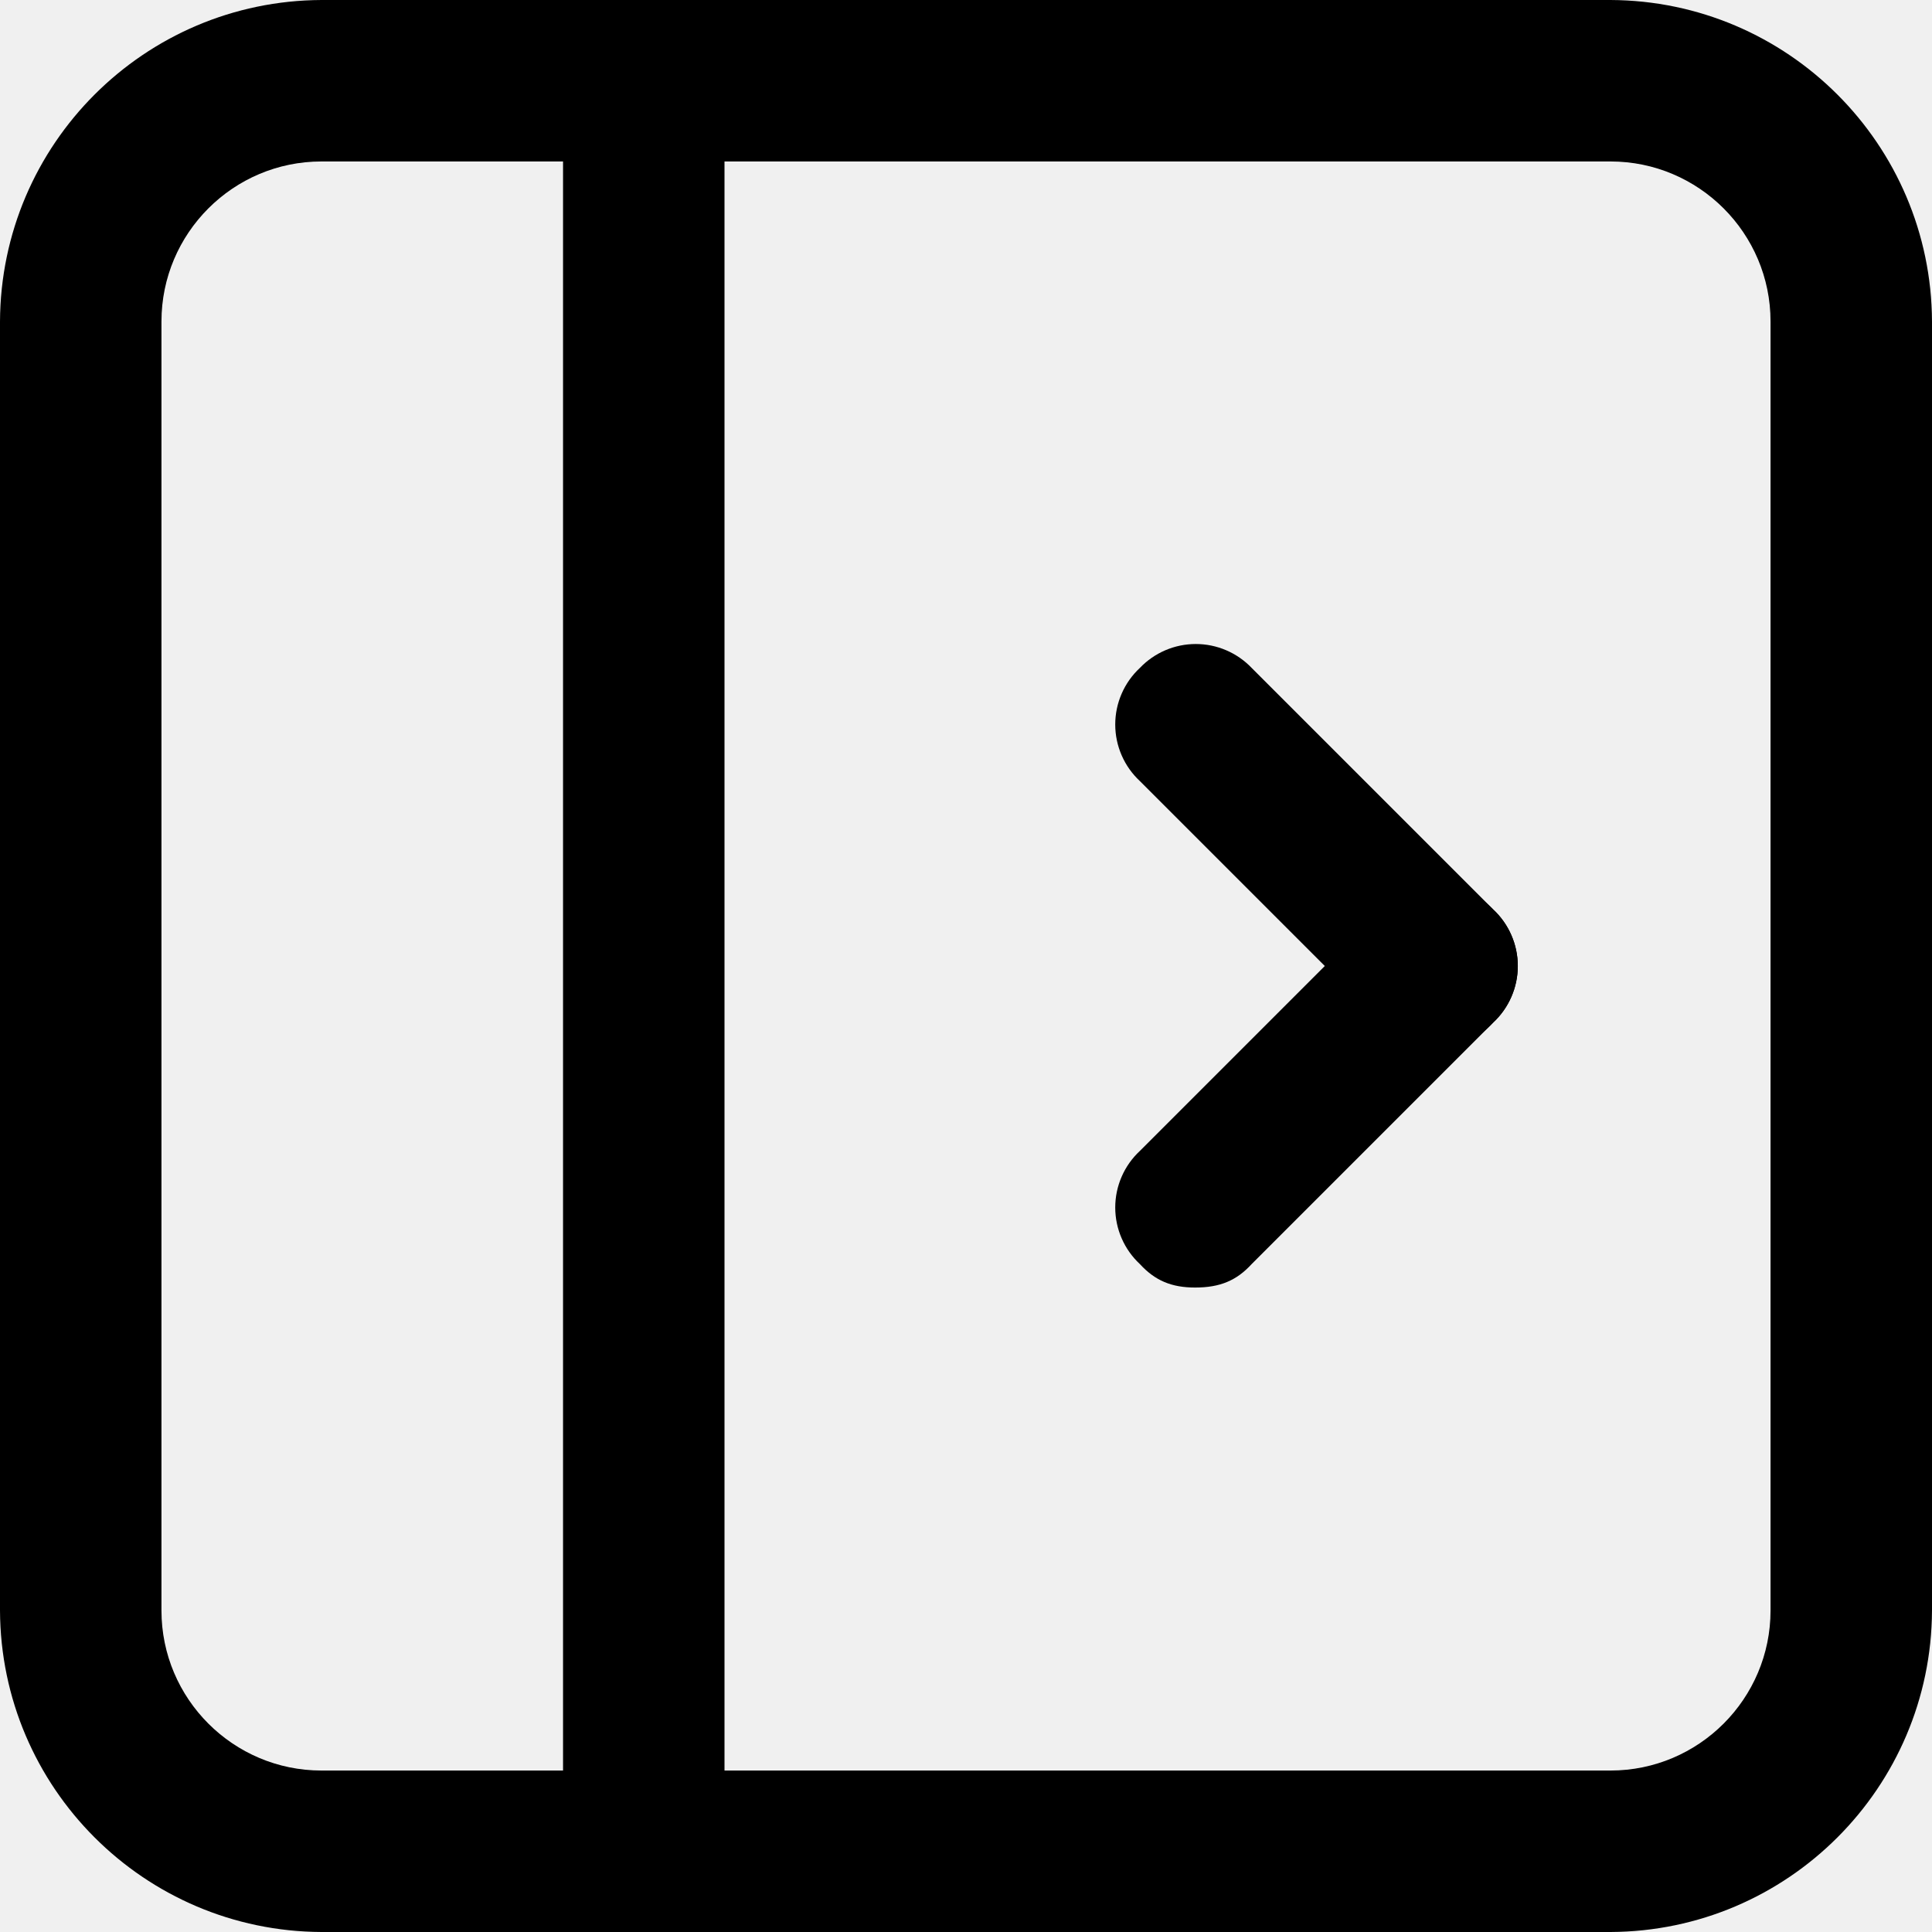
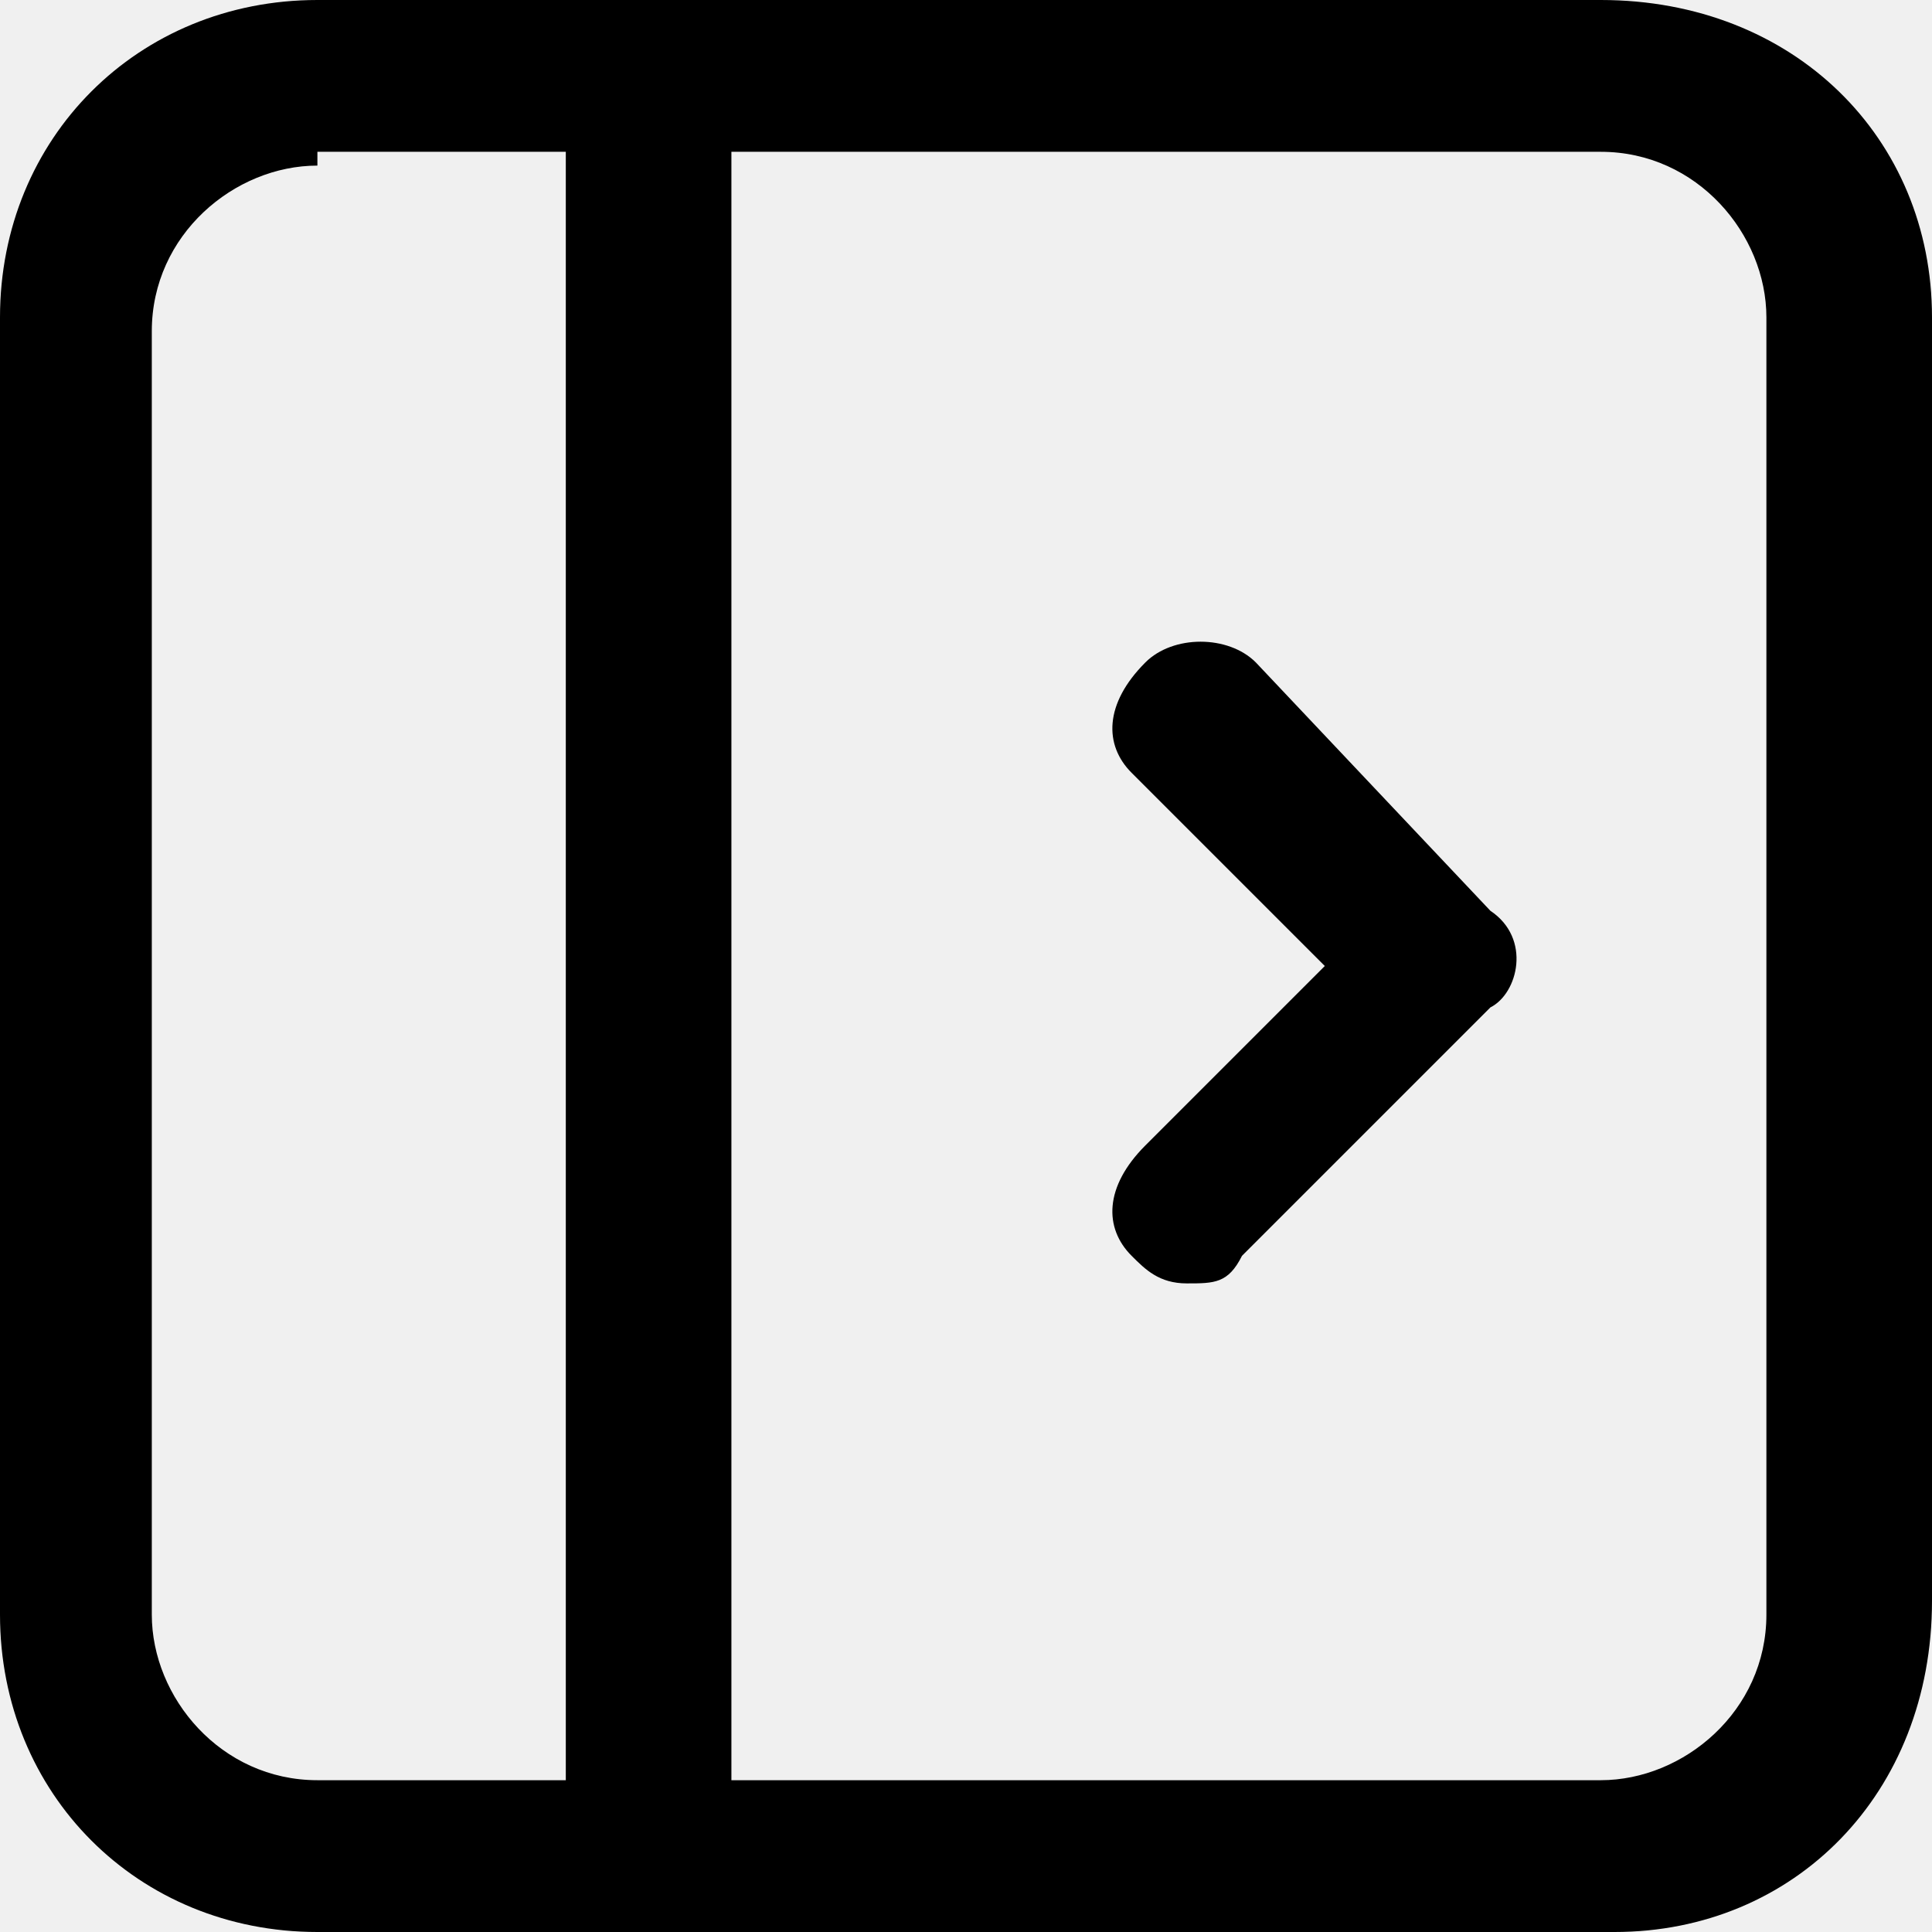
- <svg xmlns="http://www.w3.org/2000/svg" width="14" height="14" viewBox="0 0 14 14" fill="none">
-   <g fill="currentColor" clip-path="url(#a)">
-     <path d="M11.67 14H2.33A2.34 2.34 0 0 1 0 11.67V2.33A2.34 2.34 0 0 1 2.33 0h9.34A2.34 2.34 0 0 1 14 2.33v9.34A2.34 2.34 0 0 1 11.67 14ZM2.33 1.17c-.64 0-1.16.52-1.16 1.16v9.34c0 .64.52 1.16 1.16 1.16h9.34c.64 0 1.16-.52 1.16-1.16V2.33c0-.64-.52-1.16-1.16-1.16H2.33Z" />
-     <path d="M4.67 14c-.35 0-.59-.23-.59-.58V.58c0-.35.24-.58.59-.58s.58.23.58.58v12.84c0 .35-.23.58-.58.58ZM10.42 7.58c.17 0 .29-.05.4-.17a.56.56 0 0 0 0-.82L9.07 4.84a.56.56 0 0 0-.81 0 .56.56 0 0 0 0 .82L10 7.4c.11.12.23.17.4.17Z" />
-     <path d="M8.66 9.33c.18 0 .3-.05.41-.17l1.75-1.75a.56.56 0 0 0 0-.82.56.56 0 0 0-.81 0L8.26 8.34a.56.56 0 0 0 0 .82c.11.12.23.17.4.17Z" />
-   </g>
-   <defs>
-     <clipPath id="a">
-       <path fill="#fff" d="M0 0h14v14H0z" />
-     </clipPath>
-   </defs>
+ <svg xmlns="http://www.w3.org/2000/svg" viewBox="0 0 14 14" fill="currentColor">
+   <path d="M11.7 14H2.3C1 14 0 13 0 11.7V2.3C0 1 1 0 2.3 0h9.3C13 0 14 1 14 2.3v9.3c0 1.4-1 2.4-2.3 2.4zM2.3 1.2c-.6 0-1.2.5-1.2 1.2v9.3c0 .6.5 1.2 1.2 1.2h9.3c.6 0 1.2-.5 1.2-1.2V2.3c0-.6-.5-1.2-1.2-1.2H2.3z" />
+   <path d="M4.7 14c-.3 0-.6-.2-.6-.6V.6c0-.4.2-.6.6-.6s.6.2.6.6v12.8c-.1.4-.3.6-.6.6zM10.8 6.6L9.1 4.8c-.2-.2-.6-.2-.8 0-.3.3-.3.6-.1.8L9.6 7 8.3 8.3c-.3.3-.3.6-.1.8.1.1.2.2.4.2s.3 0 .4-.2l1.8-1.8c.2-.1.3-.5 0-.7z" />
</svg>
